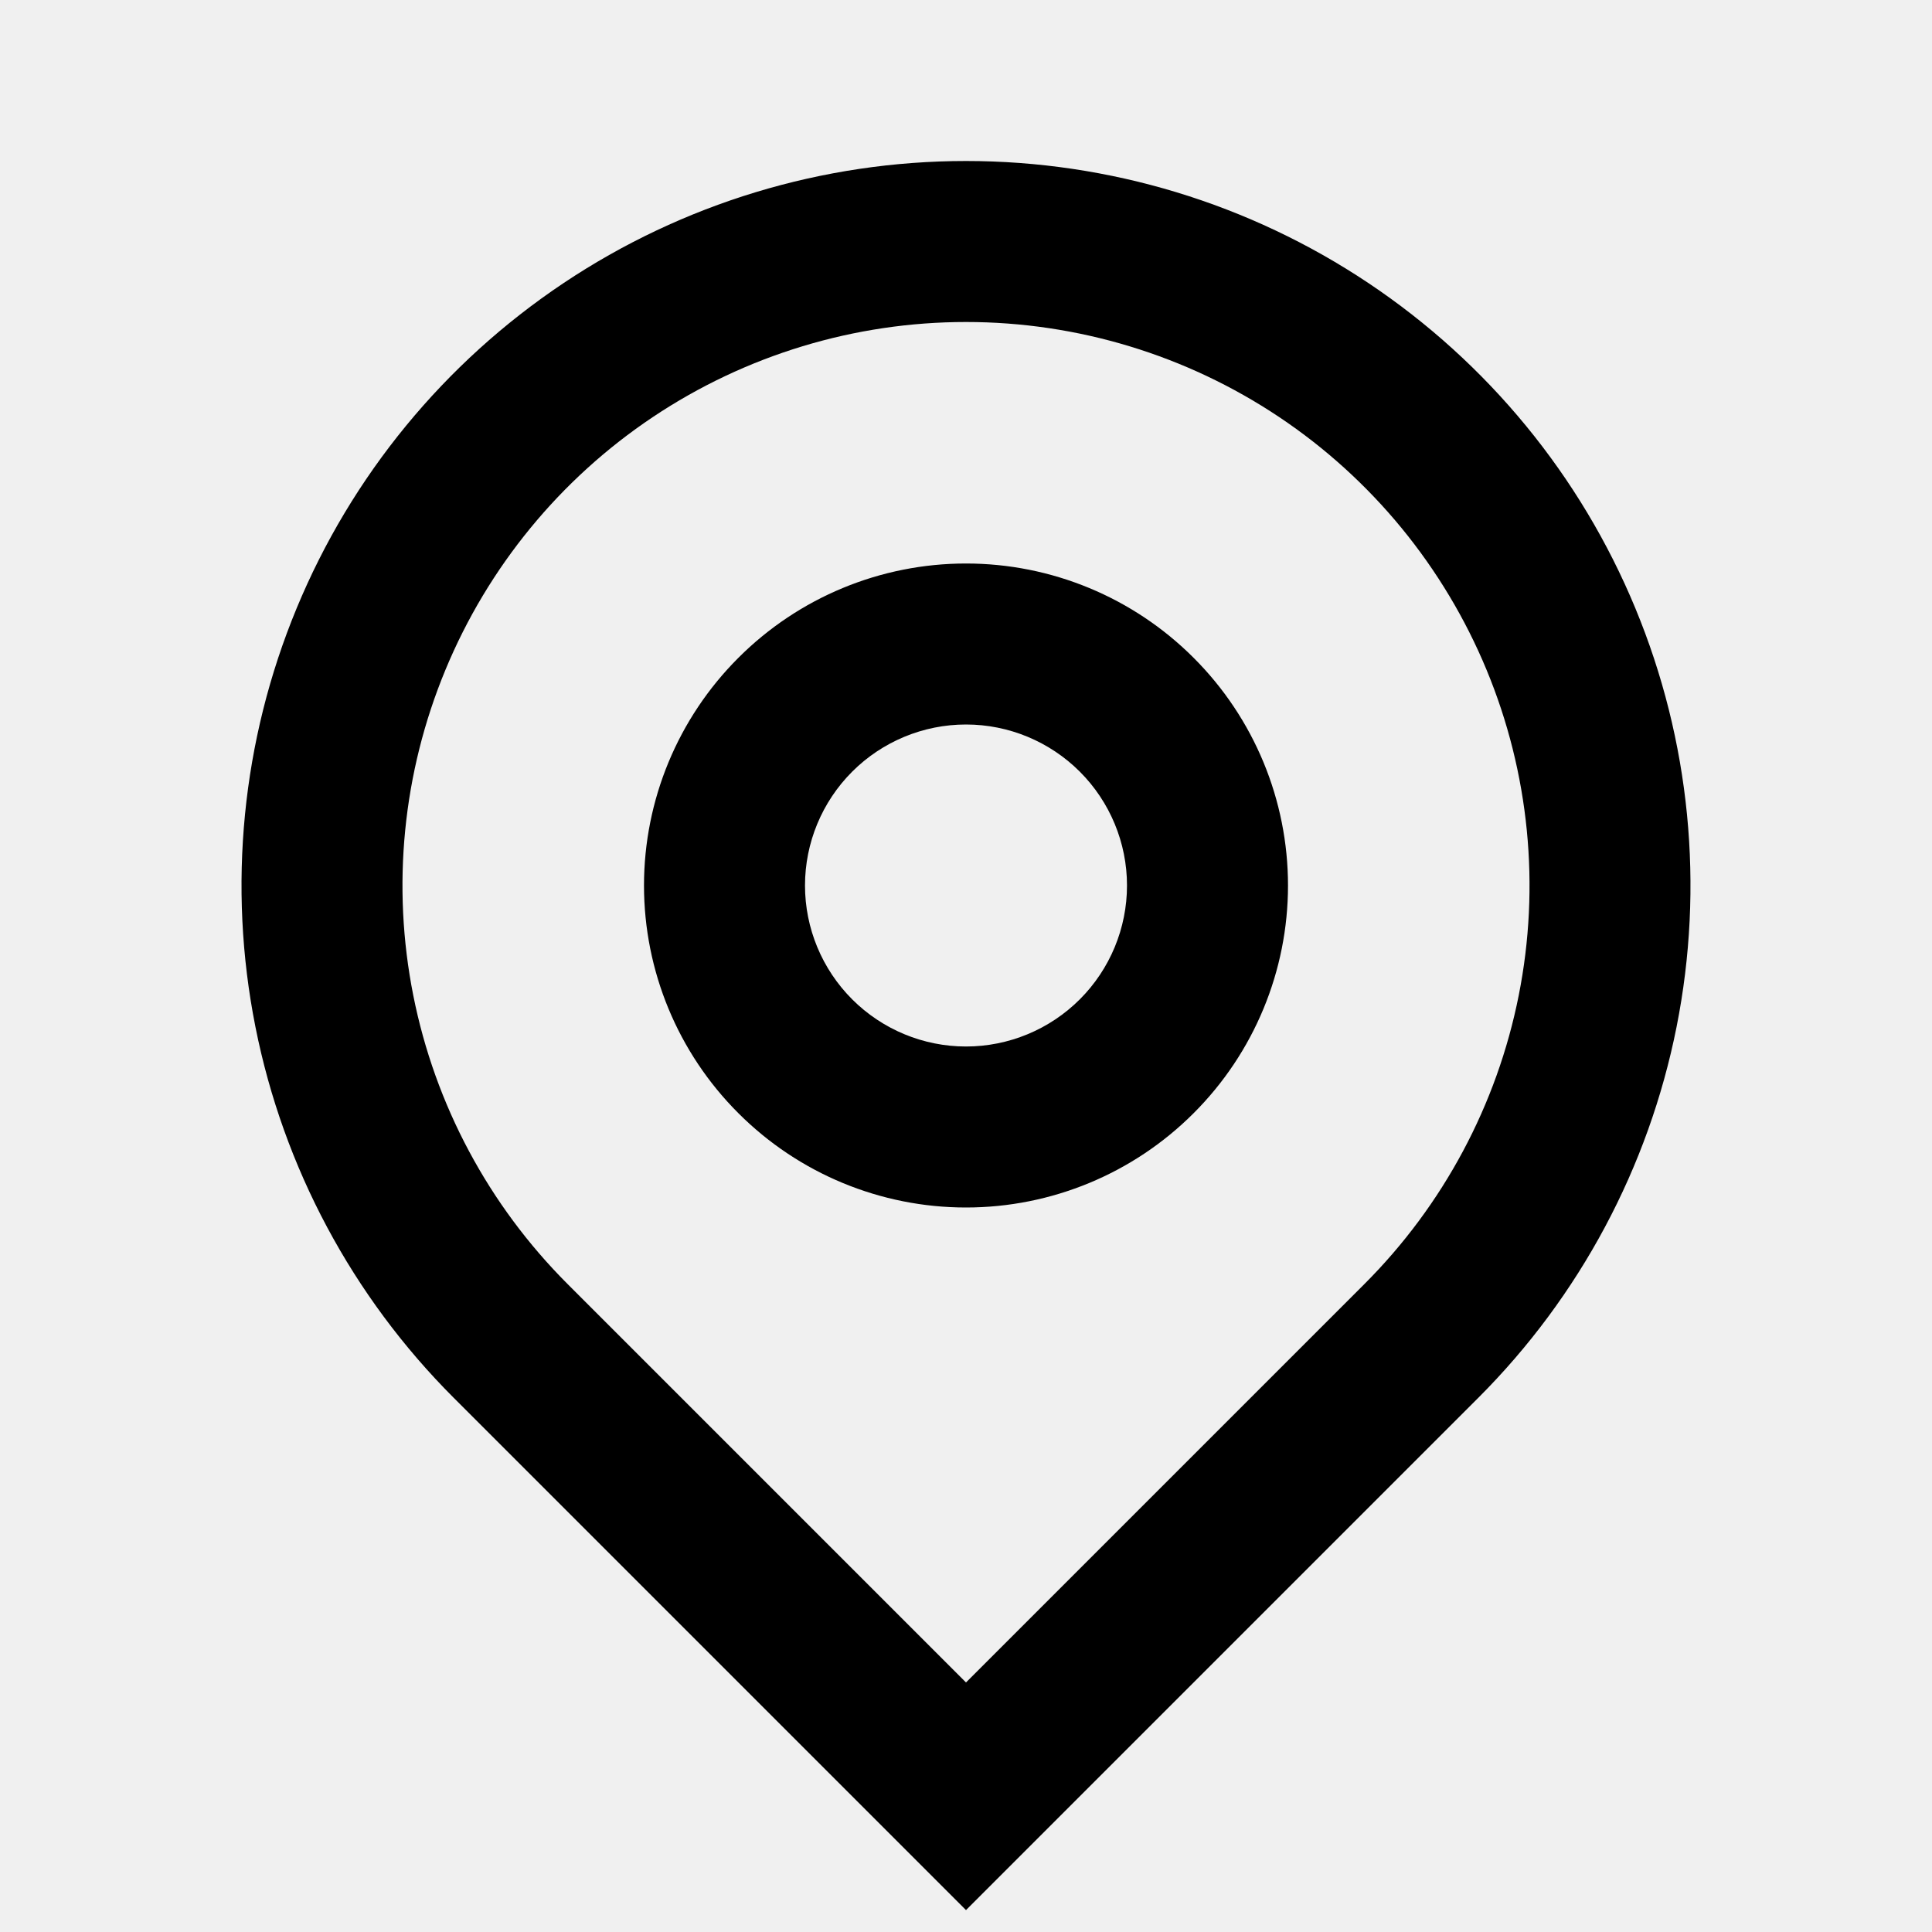
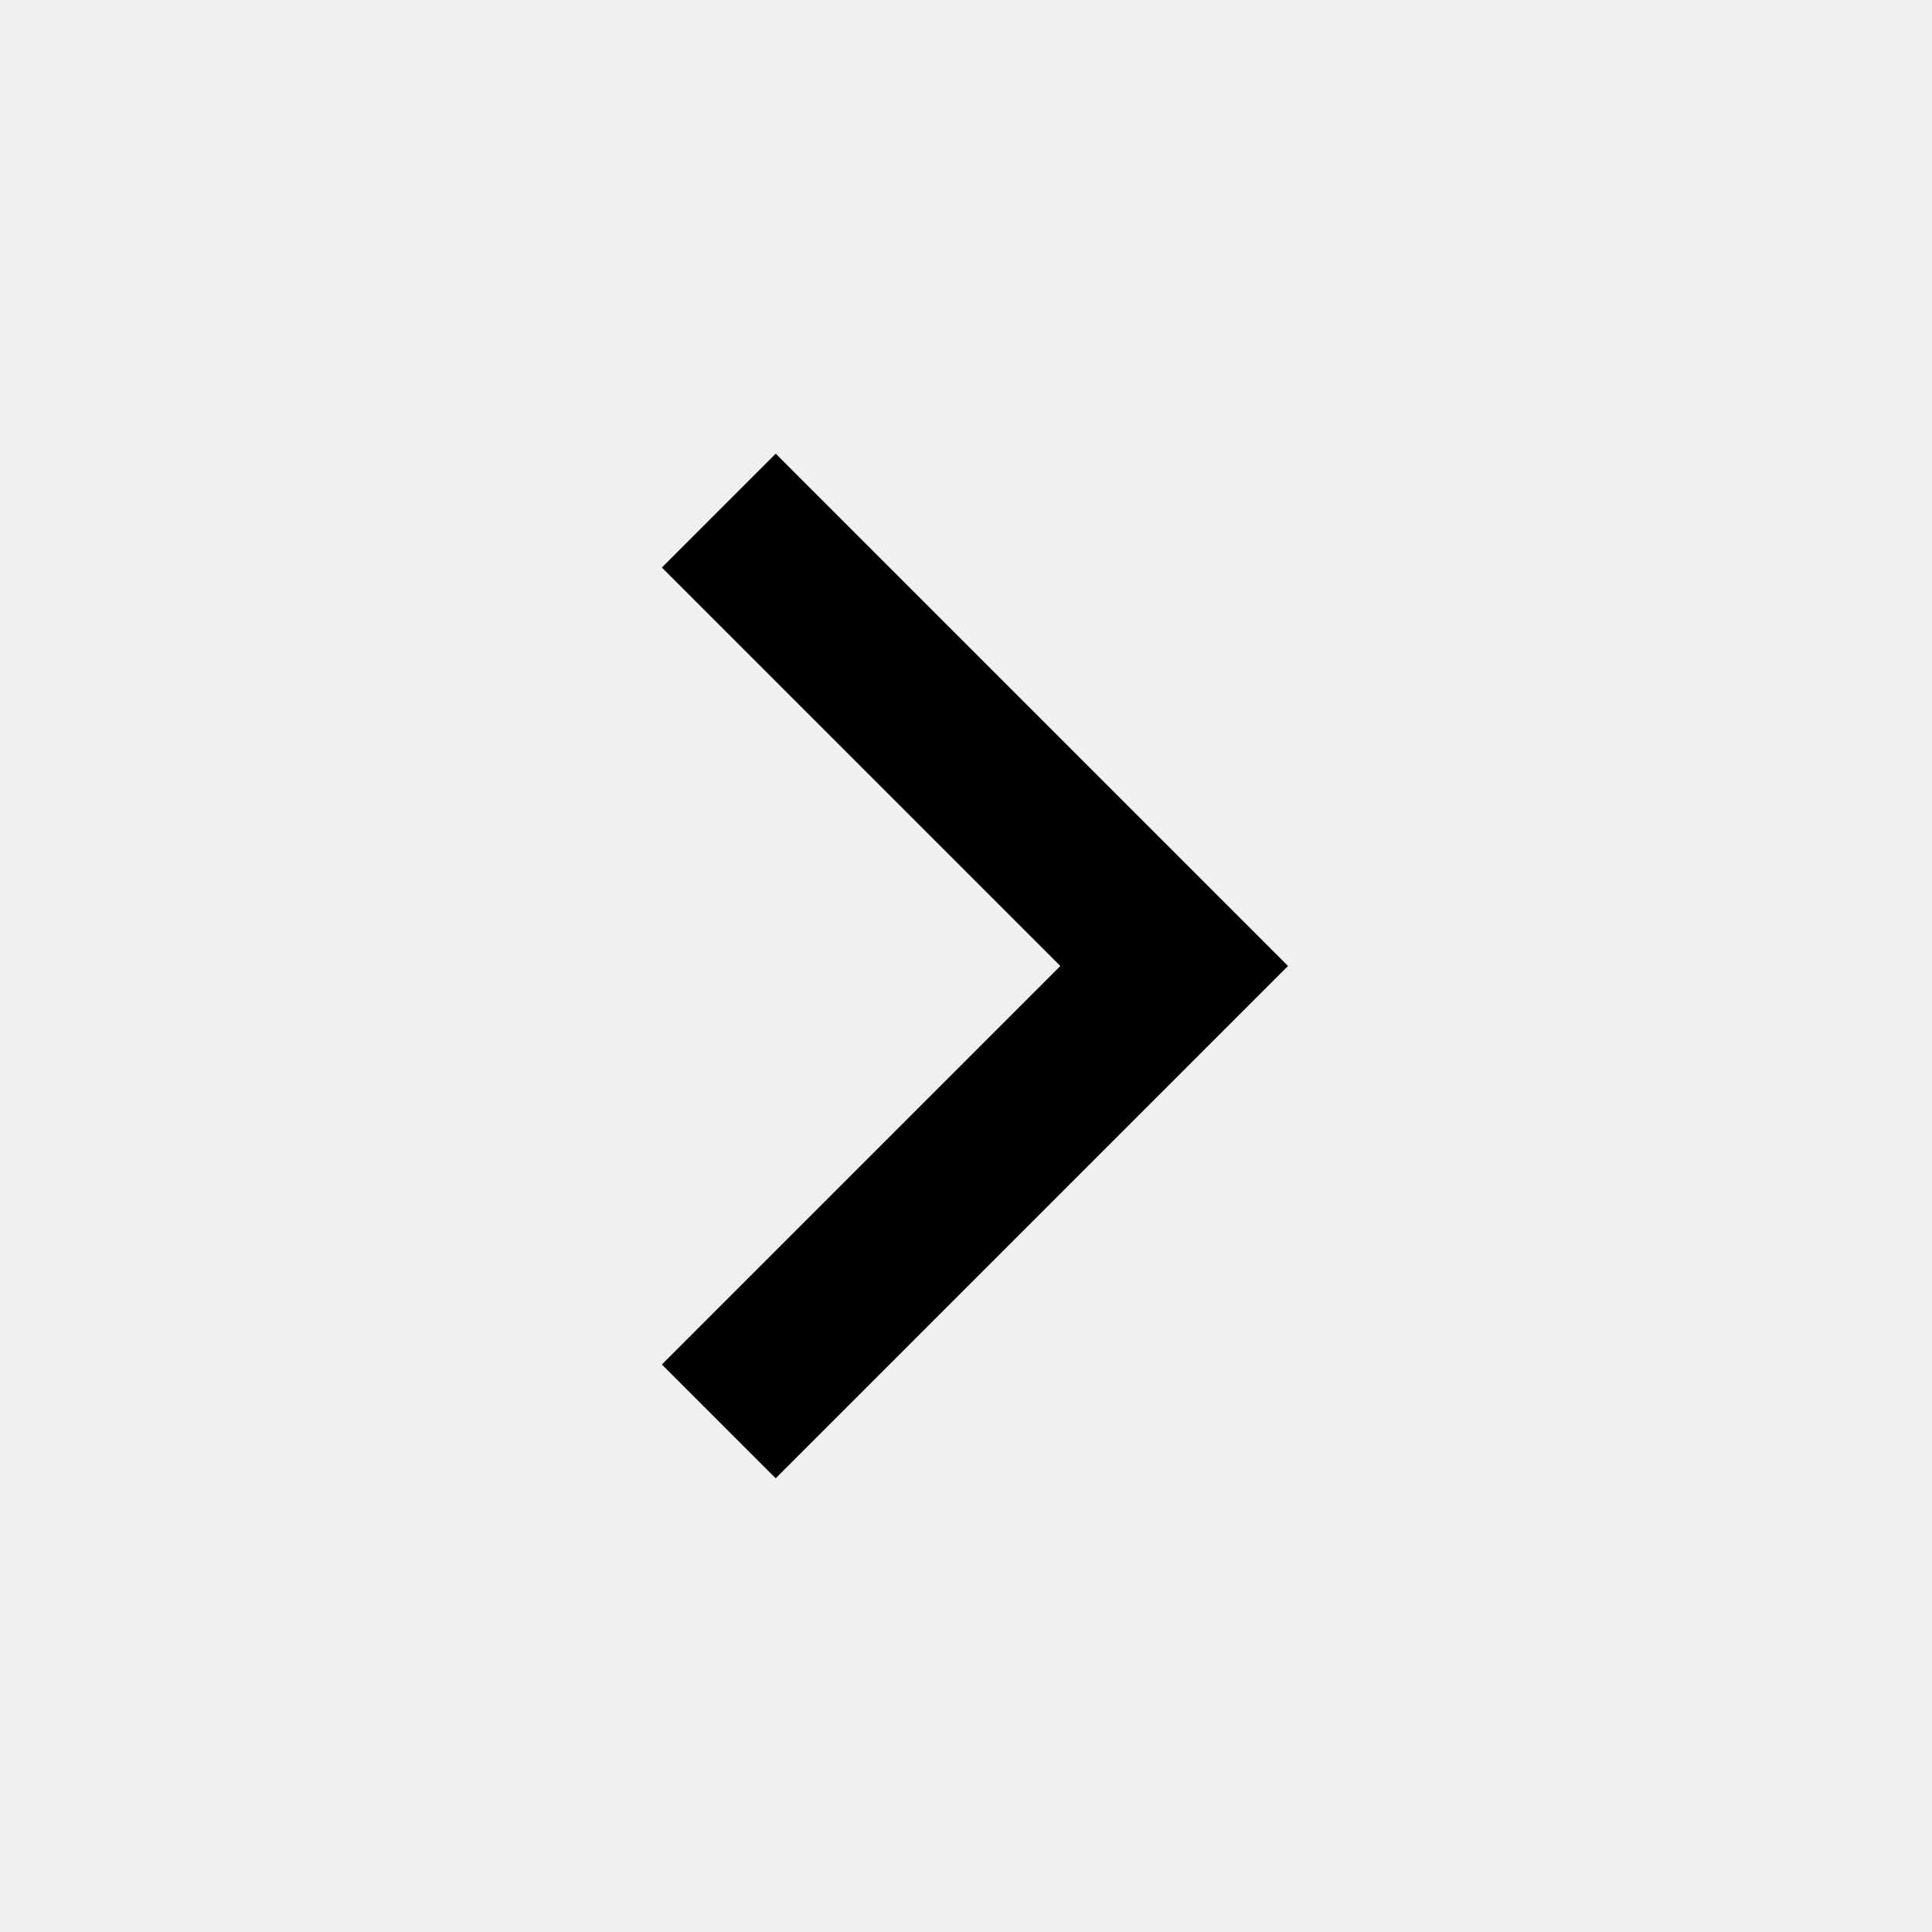
<svg xmlns="http://www.w3.org/2000/svg" width="24" height="24" viewBox="0 0 24 24" fill="none">
-   <g clip-path="url(#clip0_415_893)">
-     <path d="M12 20.9L16.95 15.95C17.929 14.971 18.596 13.724 18.866 12.366C19.136 11.008 18.997 9.601 18.467 8.322C17.937 7.043 17.04 5.949 15.889 5.18C14.738 4.411 13.384 4 12 4C10.616 4 9.262 4.411 8.111 5.18C6.96 5.949 6.063 7.043 5.533 8.322C5.003 9.601 4.864 11.008 5.134 12.366C5.404 13.724 6.071 14.971 7.05 15.95L12 20.9ZM12 23.728L5.636 17.364C4.377 16.105 3.52 14.502 3.173 12.756C2.826 11.01 3.004 9.2 3.685 7.556C4.366 5.911 5.52 4.506 7 3.517C8.48 2.528 10.22 2 12 2C13.78 2 15.52 2.528 17 3.517C18.48 4.506 19.634 5.911 20.315 7.556C20.996 9.2 21.174 11.01 20.827 12.756C20.48 14.502 19.623 16.105 18.364 17.364L12 23.728ZM12 13C12.53 13 13.039 12.789 13.414 12.414C13.789 12.039 14 11.53 14 11C14 10.47 13.789 9.961 13.414 9.586C13.039 9.211 12.53 9 12 9C11.47 9 10.961 9.211 10.586 9.586C10.211 9.961 10 10.47 10 11C10 11.53 10.211 12.039 10.586 12.414C10.961 12.789 11.47 13 12 13ZM12 15C10.939 15 9.922 14.579 9.172 13.828C8.421 13.078 8 12.061 8 11C8 9.939 8.421 8.922 9.172 8.172C9.922 7.421 10.939 7 12 7C13.061 7 14.078 7.421 14.828 8.172C15.579 8.922 16 9.939 16 11C16 12.061 15.579 13.078 14.828 13.828C14.078 14.579 13.061 15 12 15Z" fill="currentColor" />
+   <g clip-path="url(#clip0_416_966)">
+     <path d="M13.172 12L8.222 7.05L9.636 5.636L16 12L9.636 18.364L8.222 16.95L13.172 12Z" fill="currentColor" />
  </g>
  <defs>
-     <clipPath id="clip0_415_893">
+     <clipPath id="clip0_416_966">
      <rect width="24" height="24" fill="white" />
    </clipPath>
  </defs>
</svg>
